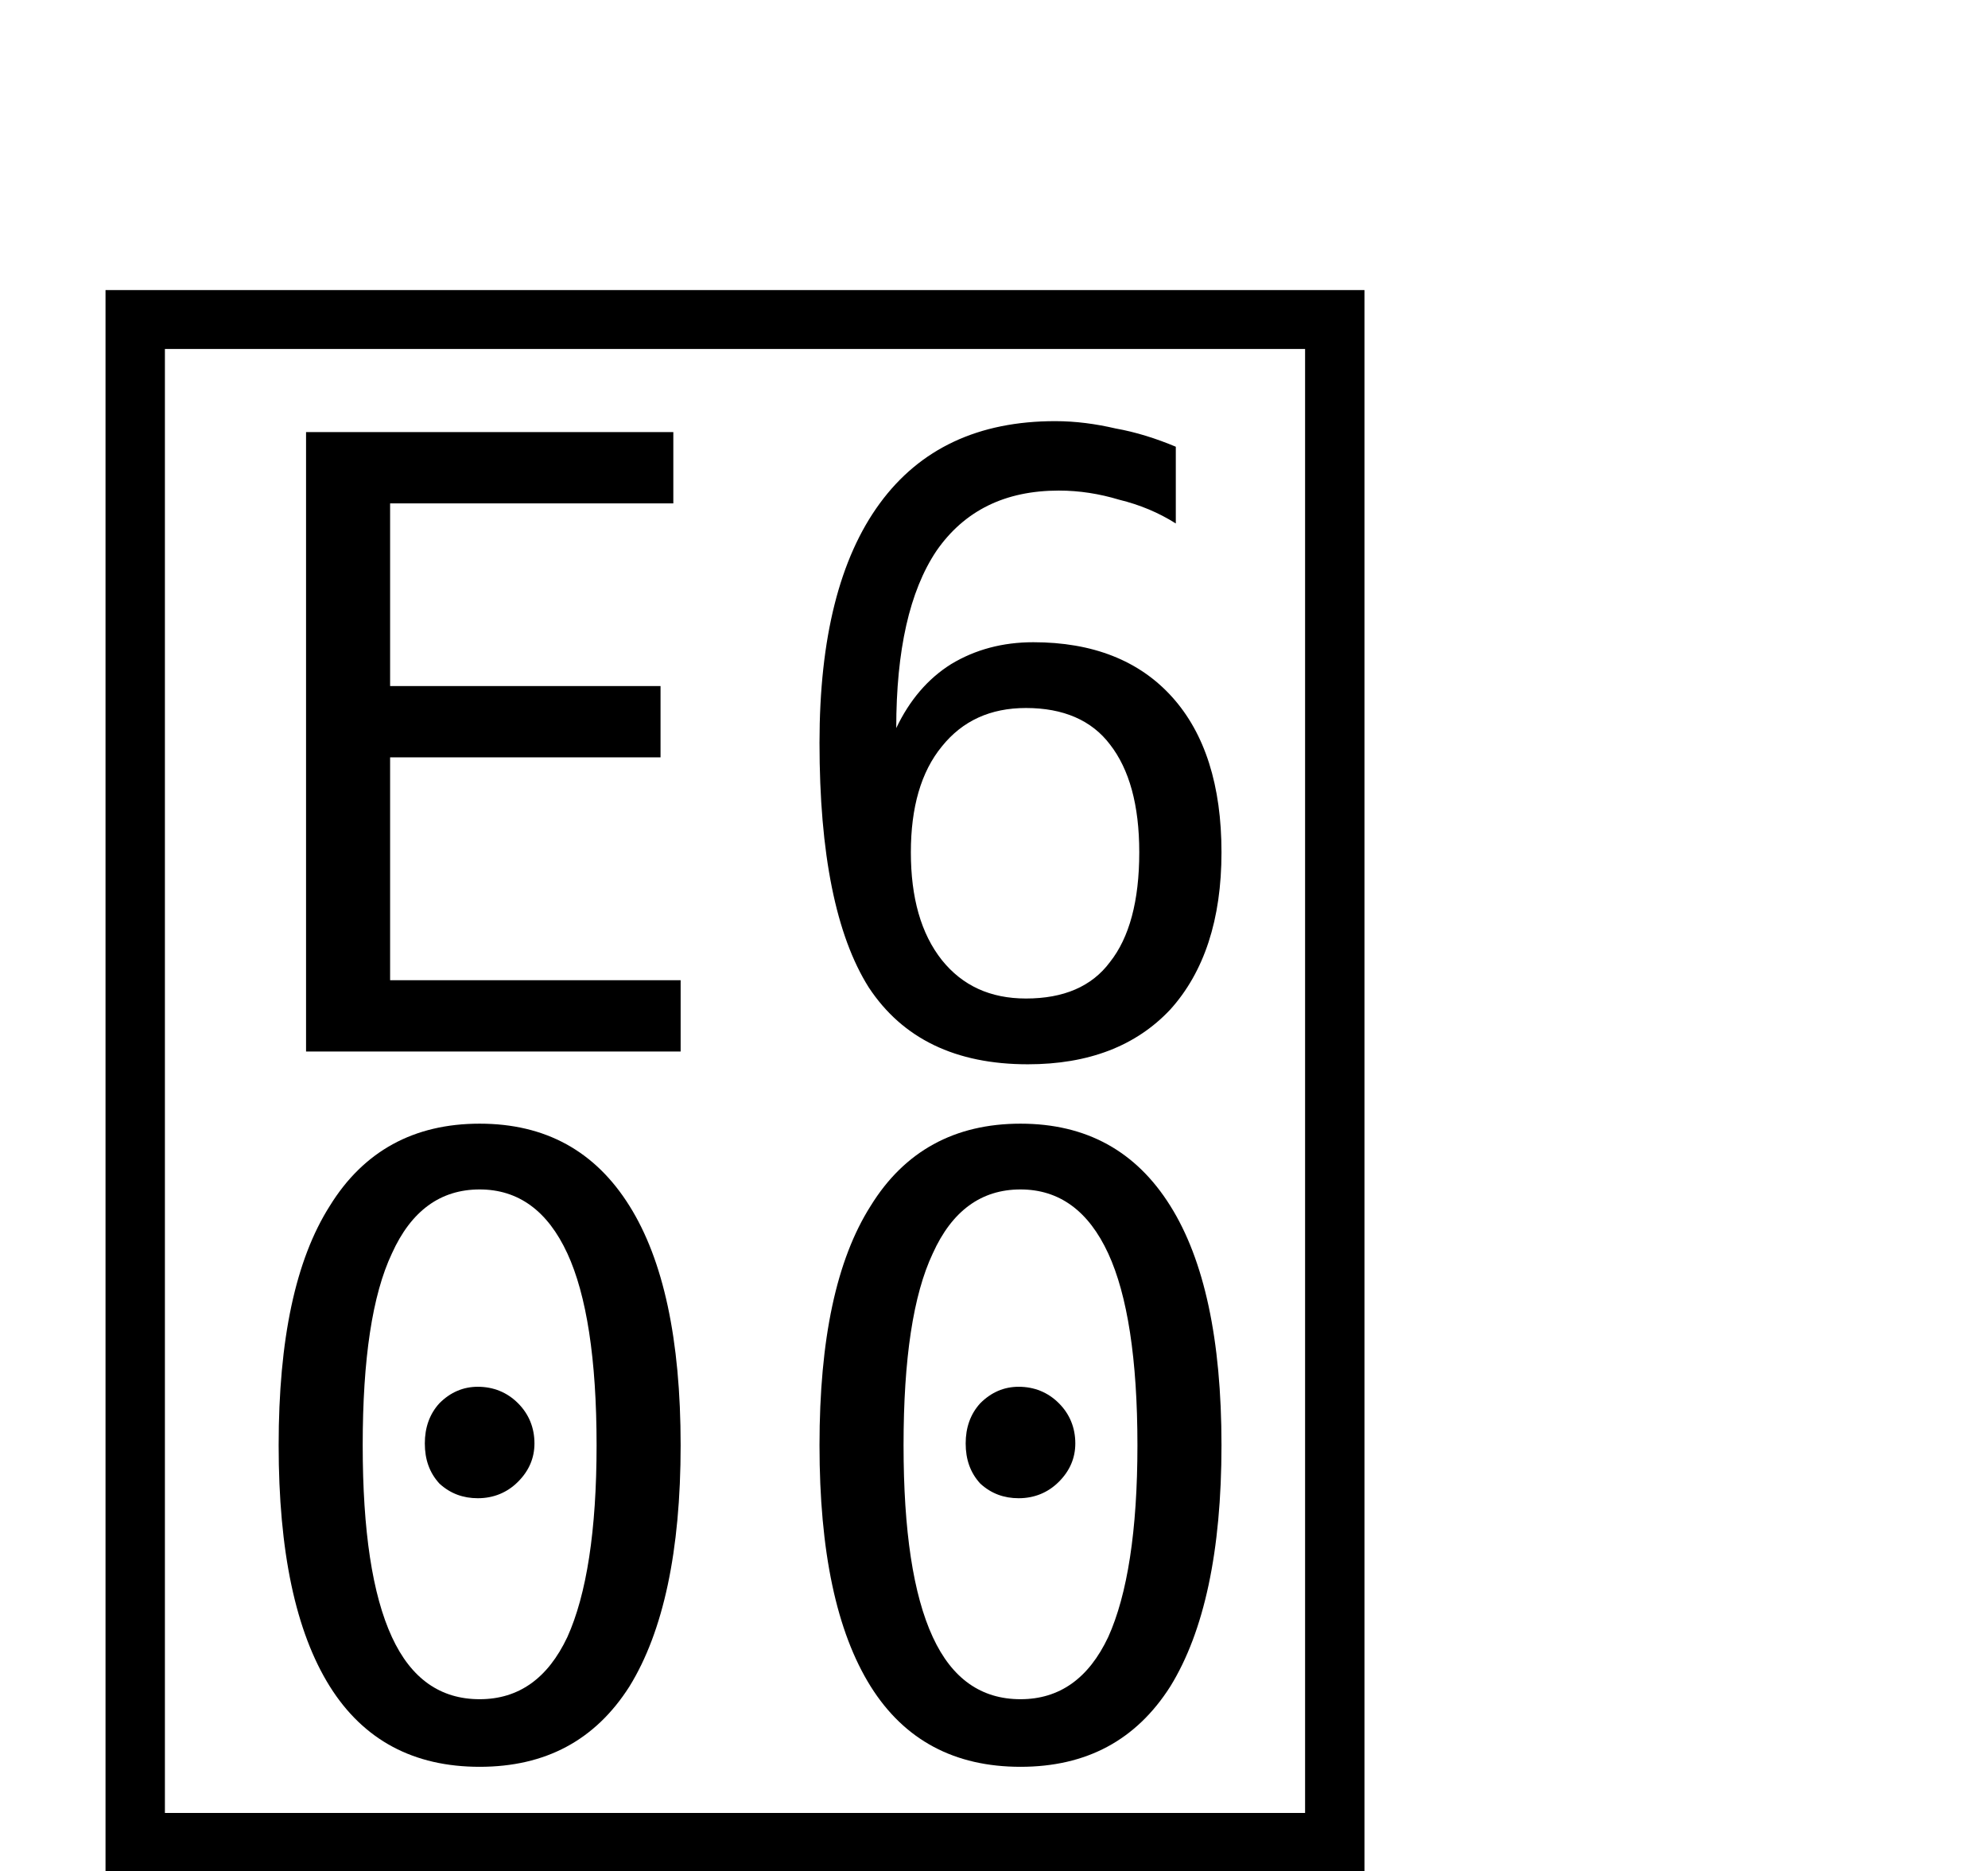
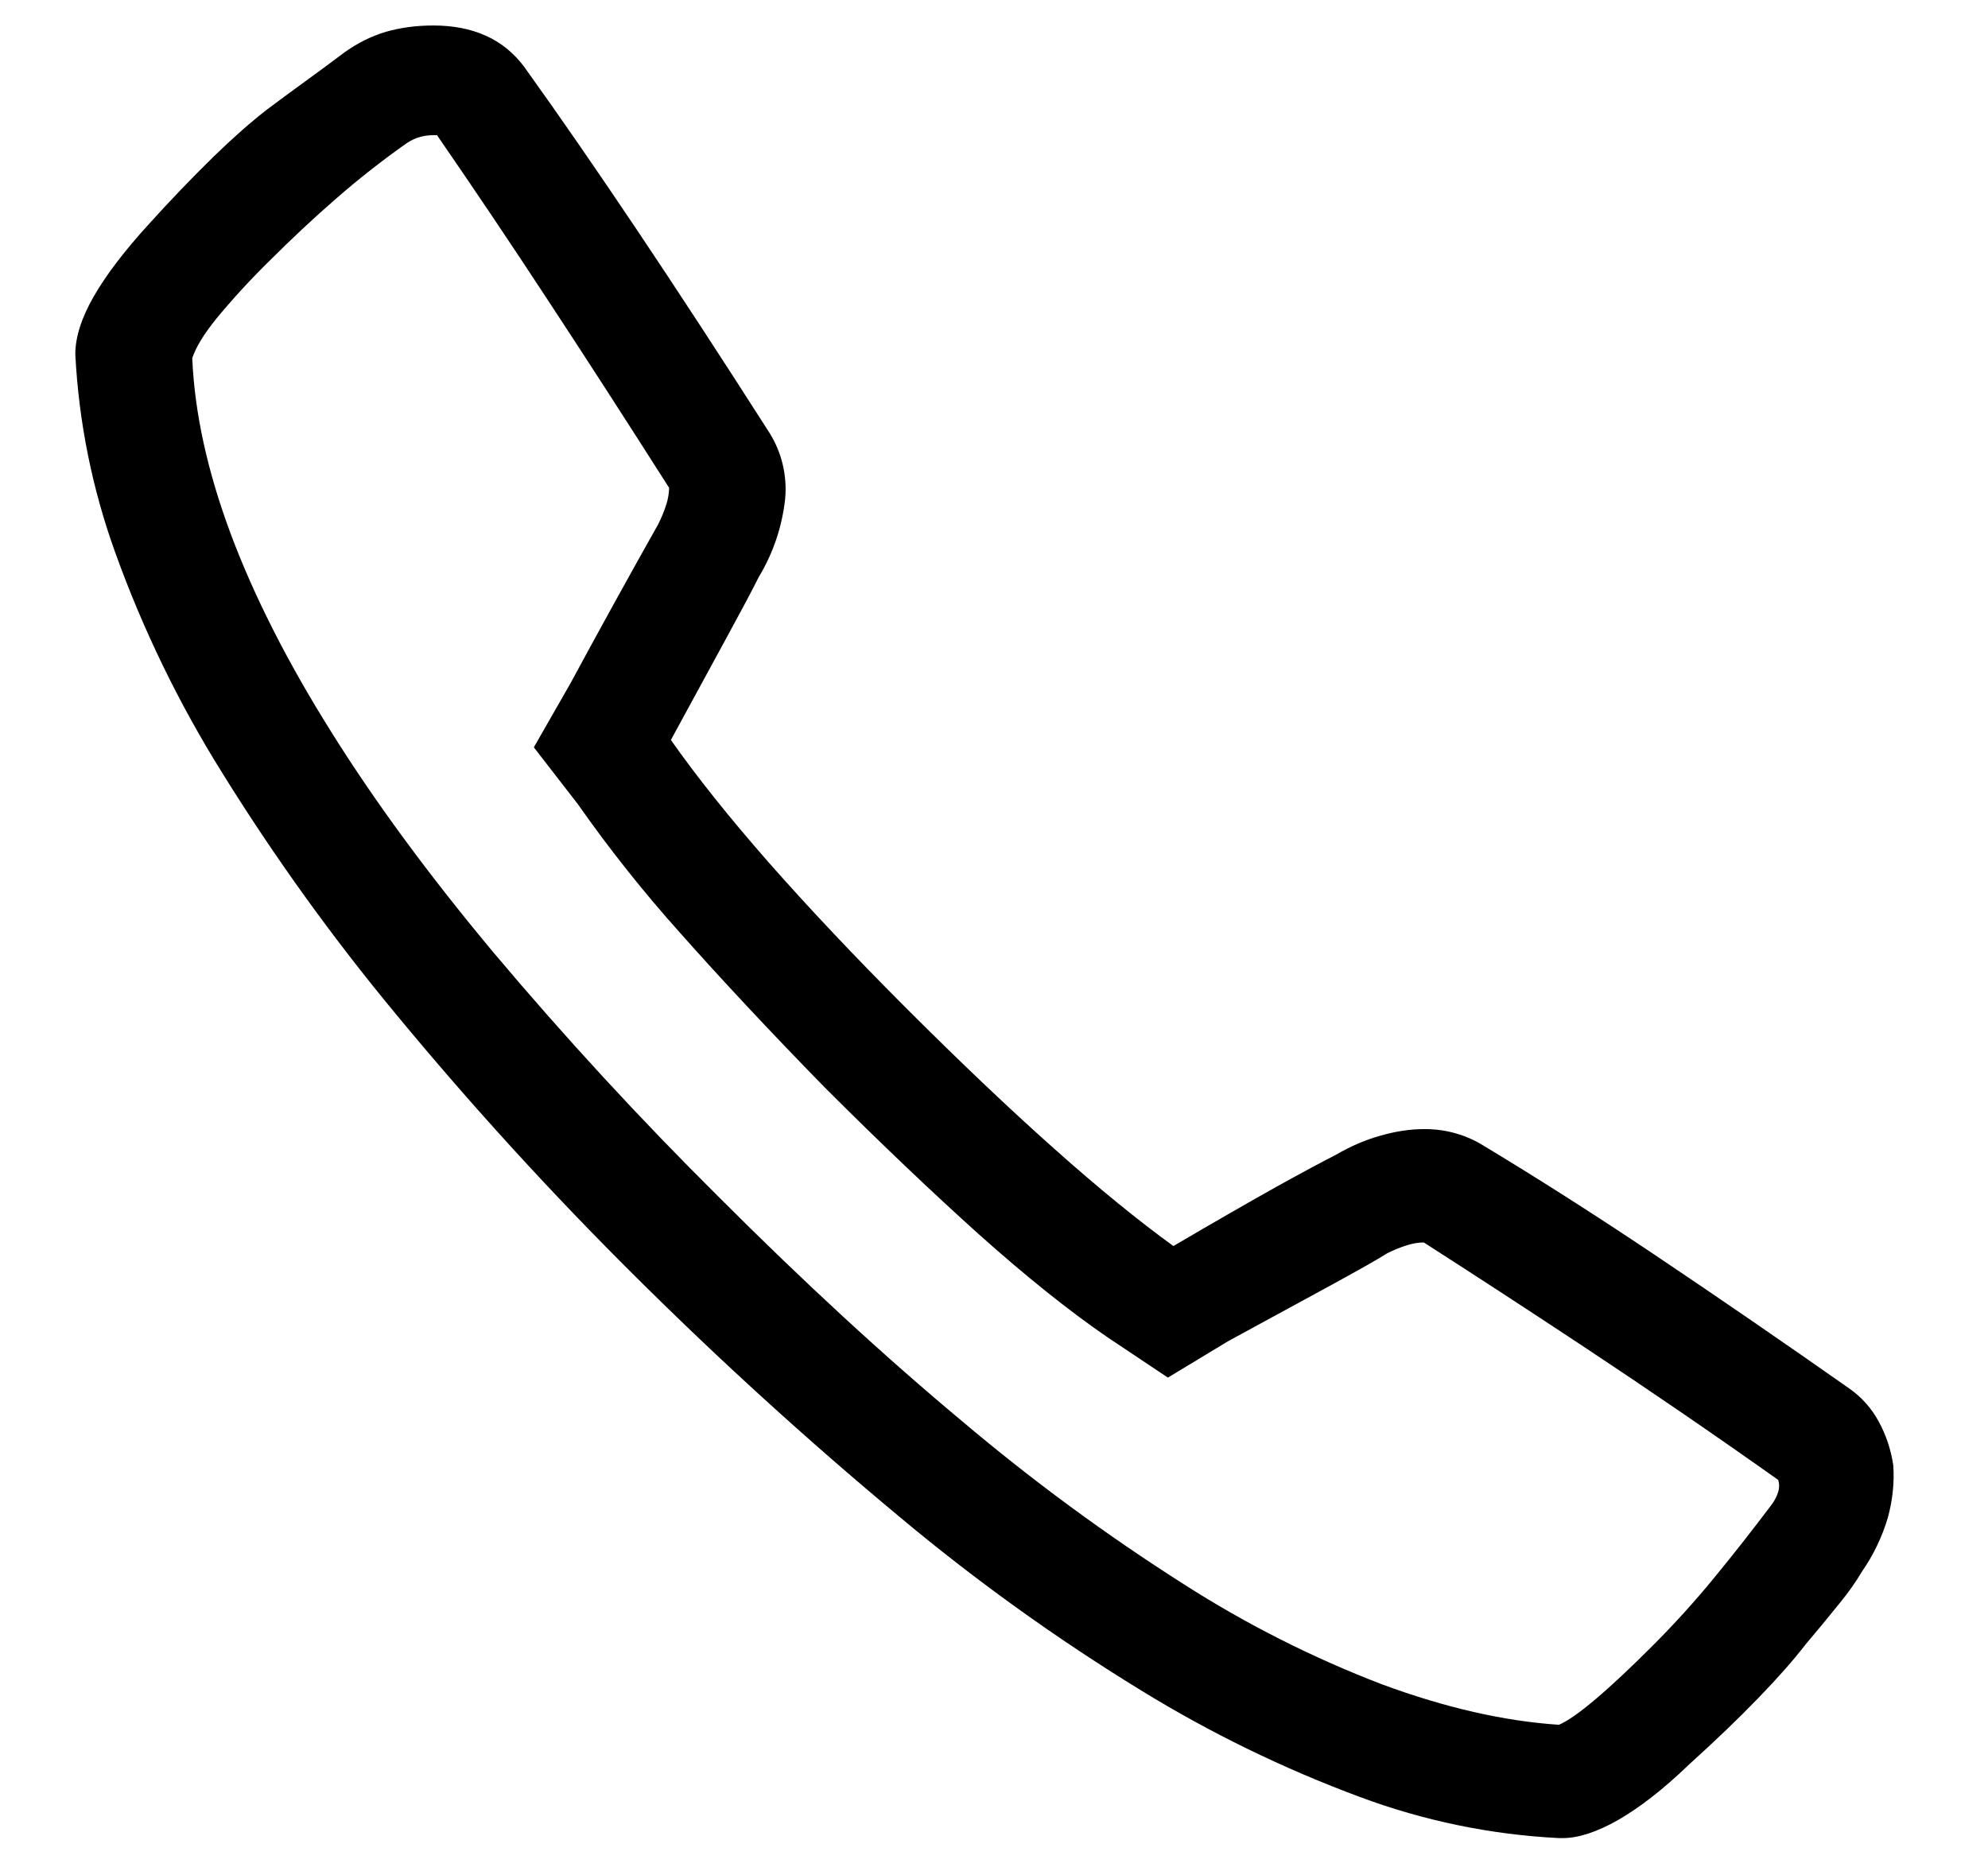
<svg xmlns="http://www.w3.org/2000/svg" viewBox="0 0 17 16">
-   <text transform="translate(-20 -657)" fill-rule="evenodd" font-family="simple-line-icons" font-size="16" letter-spacing="-.787">
-     <tspan x="20.394" y="672"></tspan>
-   </text>
+   <path d="M4.487.578c.292.406.612.87.961 1.39.35.522.727 1.1 1.133 1.735a.906.906 0 0 1 .133.563 1.63 1.63 0 0 1-.227.671c-.052.105-.14.271-.265.5l-.485.891c.22.313.498.662.836 1.047.339.385.732.802 1.18 1.25.458.458.878.857 1.258 1.195.38.339.721.617 1.023.836.354-.208.649-.377.883-.508.234-.13.404-.22.508-.273.125-.073.252-.128.383-.164.13-.037.252-.055.367-.055a.947.947 0 0 1 .484.125c.469.282.964.597 1.485.946a94.3 94.3 0 0 1 1.671 1.148.813.813 0 0 1 .25.281c.063.115.105.24.125.375.01.146-.005.295-.046.446a1.607 1.607 0 0 1-.22.46 2.174 2.174 0 0 1-.187.266 17.2 17.2 0 0 1-.297.36c-.104.135-.24.289-.406.46-.166.172-.364.362-.594.57-.218.21-.419.365-.601.47-.182.104-.341.156-.477.156h-.03a5.682 5.682 0 0 1-1.704-.352 10.628 10.628 0 0 1-1.875-.914A17.322 17.322 0 0 1 7.69 12.97a34.638 34.638 0 0 1-2.25-2.047 30.86 30.86 0 0 1-2.054-2.25A18.588 18.588 0 0 1 1.9 6.609a9.848 9.848 0 0 1-.914-1.882A5.877 5.877 0 0 1 .644 3.03c0-.146.052-.31.156-.492.104-.182.26-.388.469-.617a13 13 0 0 1 .562-.586c.167-.162.318-.294.453-.399.125-.093.245-.182.36-.265.114-.083.213-.156.296-.219.115-.083.235-.143.36-.18.125-.036.26-.054.406-.054.167 0 .315.028.445.086.13.057.243.148.336.273zm-1 .64a7.412 7.412 0 0 0-.609.477c-.198.172-.39.352-.578.54a6.416 6.416 0 0 0-.445.484c-.11.135-.18.25-.211.344.02.468.13.968.328 1.5.198.53.484 1.096.86 1.695.374.599.838 1.229 1.39 1.89a31.741 31.741 0 0 0 1.922 2.086c.729.73 1.424 1.37 2.086 1.922a17.361 17.361 0 0 0 1.89 1.39 9.333 9.333 0 0 0 1.703.86c.537.198 1.04.313 1.508.344.073-.031.177-.104.313-.219.135-.114.296-.265.484-.453.187-.187.365-.383.531-.586.167-.203.328-.409.485-.617a.37.37 0 0 0 .062-.117.169.169 0 0 0 0-.102 63.305 63.305 0 0 0-1.664-1.14c-.505-.334-.96-.63-1.367-.891a.495.495 0 0 0-.14.023 1.09 1.09 0 0 0-.173.07c-.083.053-.24.141-.468.266l-.891.485-.516.312-.515-.344c-.334-.229-.7-.523-1.102-.882-.4-.36-.841-.779-1.32-1.258-.469-.48-.88-.92-1.235-1.32a11.783 11.783 0 0 1-.875-1.102l-.375-.484.313-.547a89.647 89.647 0 0 1 .75-1.36 1.09 1.09 0 0 0 .07-.171.495.495 0 0 0 .024-.141c-.365-.573-.711-1.11-1.04-1.61a72.14 72.14 0 0 0-.945-1.406h-.03a.425.425 0 0 0-.118.016.36.36 0 0 0-.102.047z" fill-rule="evenodd" />
</svg>
